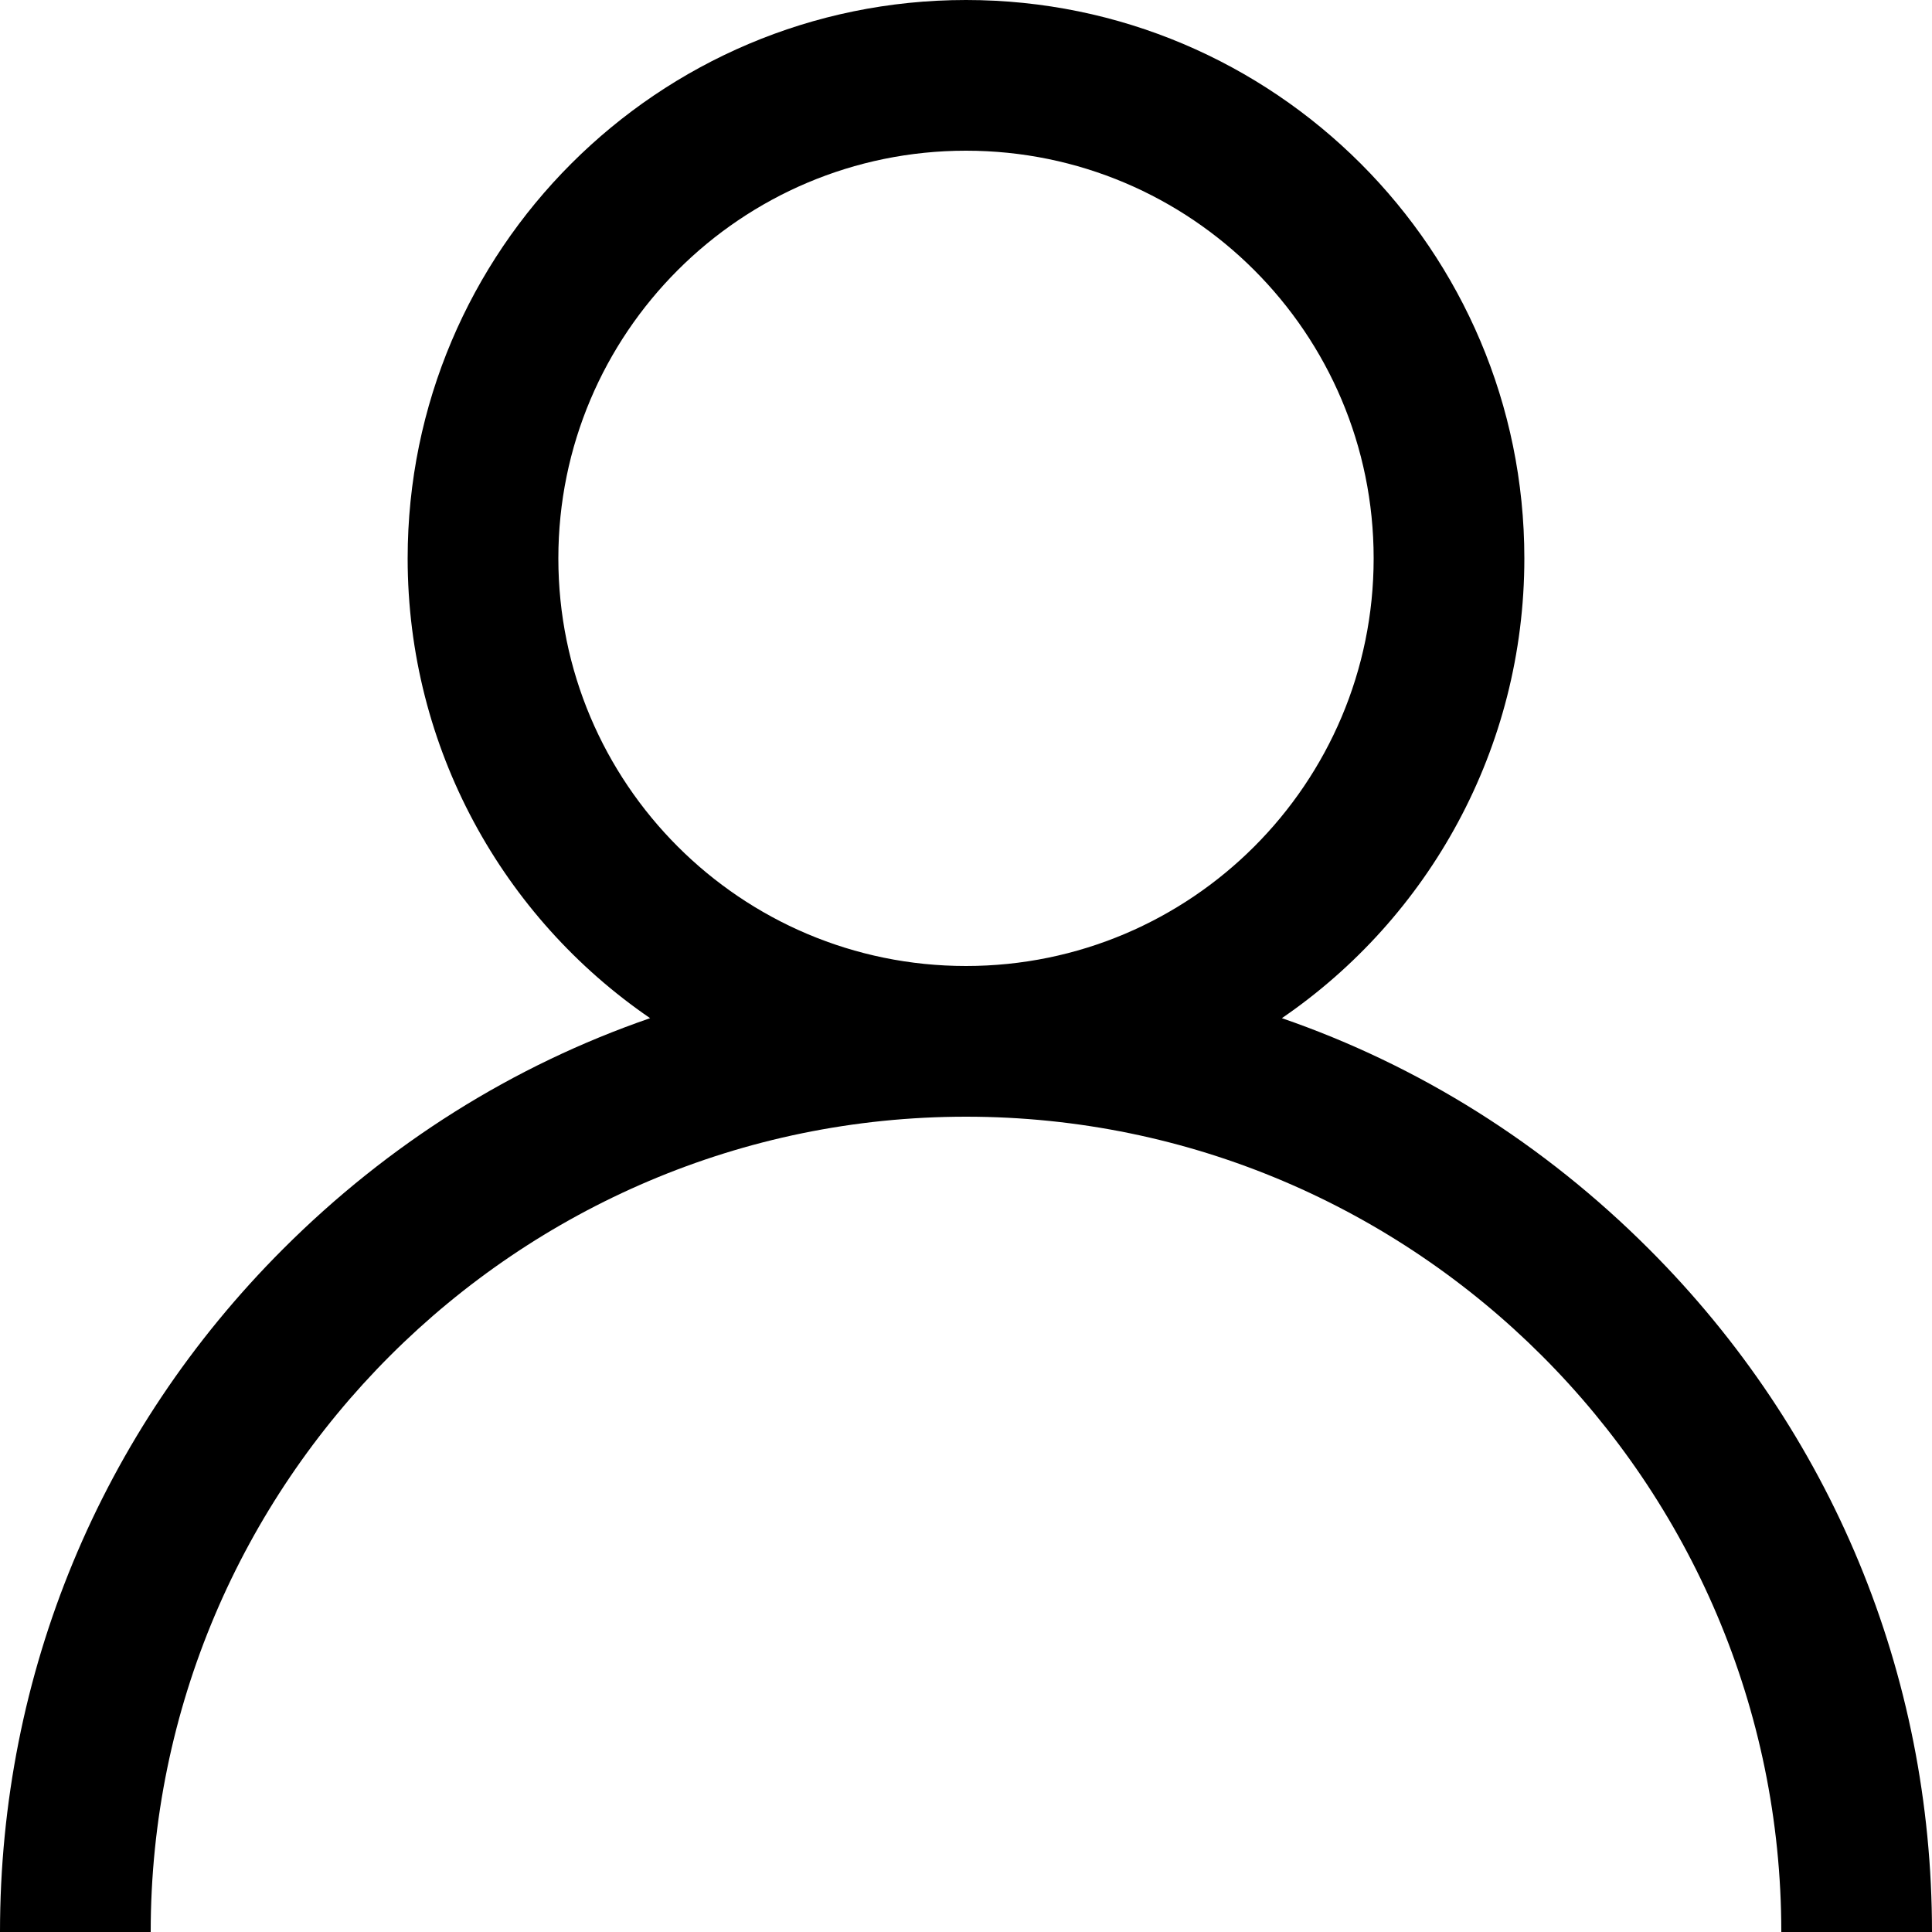
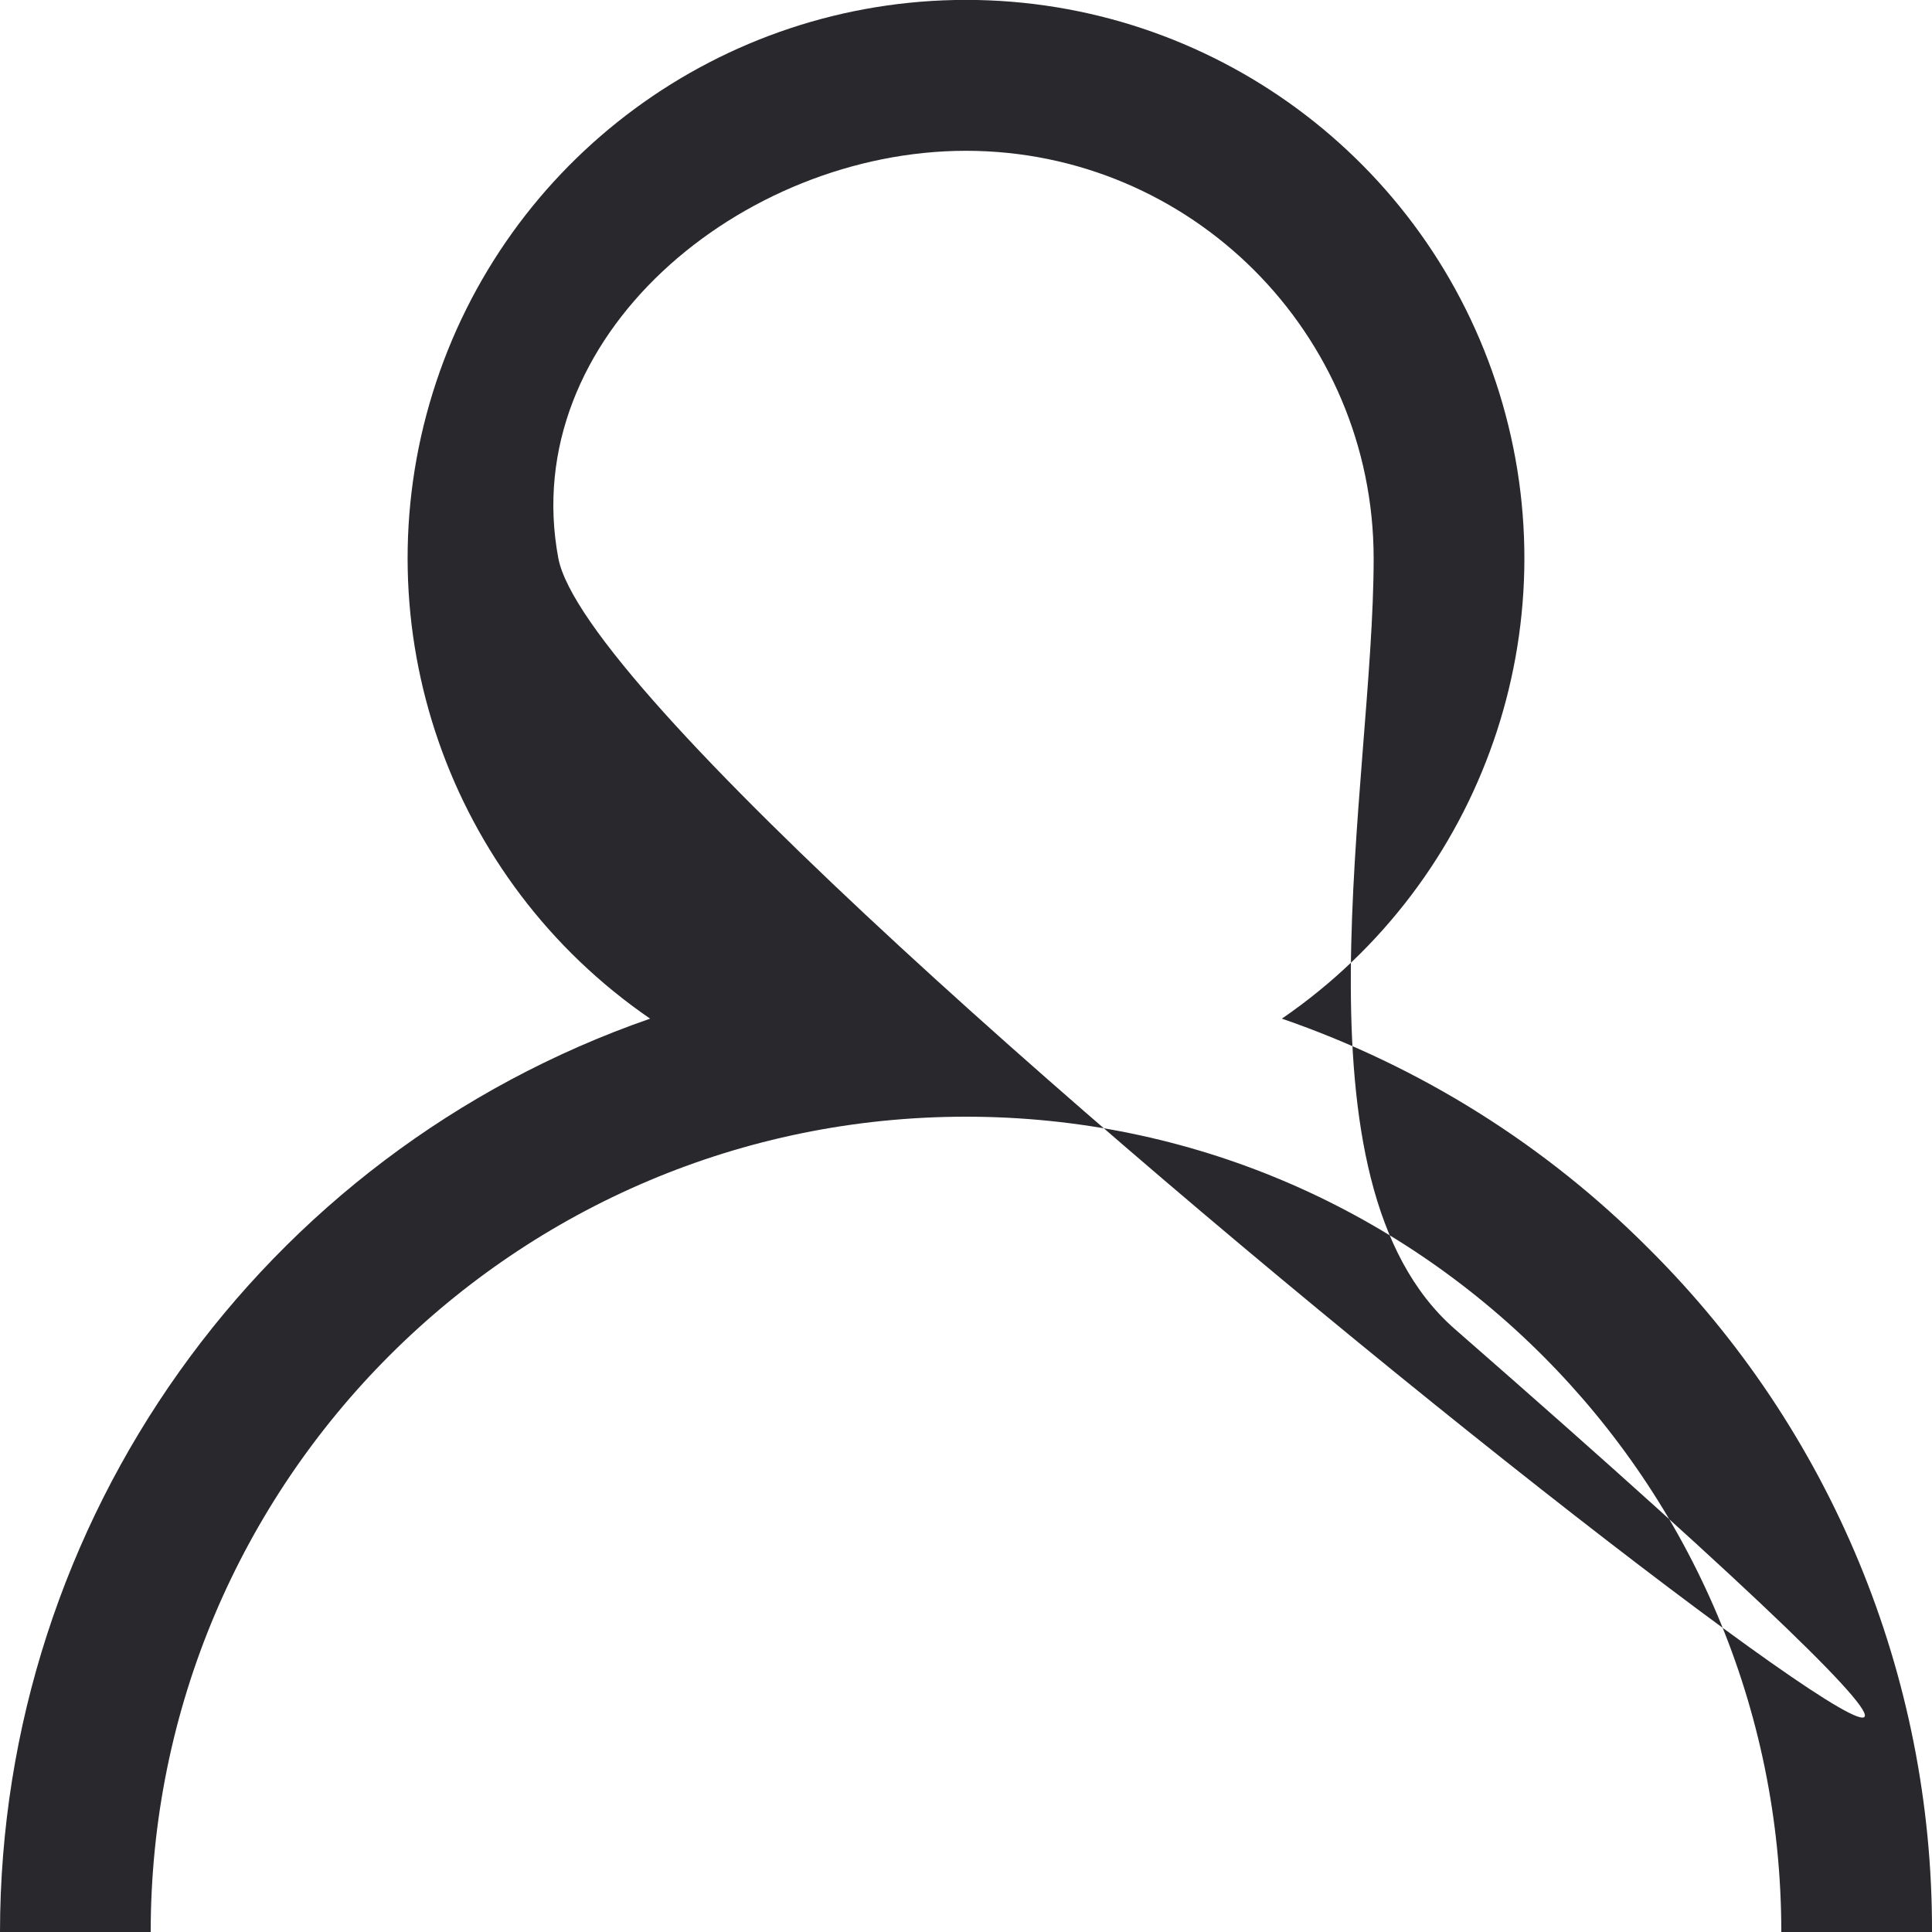
- <svg xmlns="http://www.w3.org/2000/svg" viewBox="0 0 20 20" width="20" height="20">
-   <style>
- 		tspan { white-space:pre }
- 		.shp0 { fill: #000 } 
- 	</style>
-   <g id="Blog_section">
-     <g id="Blog_3">
-       <g id="User">
-         <path id="Shape 15" class="shp0" d="M17.07 12.93C15.98 11.84 14.69 11.03 13.27 10.54C14.79 9.5 15.78 7.75 15.78 5.78C15.78 2.59 13.19 0 10 0C6.81 0 4.22 2.59 4.22 5.78C4.22 7.75 5.21 9.5 6.73 10.54C5.31 11.03 4.02 11.84 2.93 12.93C1.04 14.82 0 17.33 0 20L1.56 20C1.56 15.35 5.35 11.56 10 11.56C14.65 11.56 18.44 15.35 18.44 20L20 20C20 17.33 18.96 14.82 17.07 12.93ZM5.78 5.78C5.78 3.45 7.67 1.56 10 1.56C12.33 1.56 14.22 3.45 14.22 5.78C14.22 8.11 12.33 10 10 10C7.67 10 5.78 8.11 5.78 5.78Z" />
-       </g>
-     </g>
-   </g>
+ <svg xmlns="http://www.w3.org/2000/svg" width="20" height="20" viewBox="0 0 20 20">
+   <defs>
+     <style>
+       .cls-1 {
+         fill: #29282d;
+         fill-rule: evenodd;
+       }
+     </style>
+   </defs>
+   <path id="user" class="cls-1" d="M1392.07,57.928a9.923,9.923,0,0,0-3.8-2.383,5.78,5.78,0,1,0-6.54,0A10.018,10.018,0,0,0,1375,65h1.56a8.44,8.44,0,0,1,16.88,0H1395A9.931,9.931,0,0,0,1392.07,57.928Zm-11.29-7.148c-0.43-2.286,1.89-4.219,4.22-4.219a4.222,4.222,0,0,1,4.22,4.219c0,2.326-.91,6.449.84,7.978C1403.33,70.344,1381.3,53.49,1380.78,50.78Z" transform="translate(-1375 -45)" />
</svg>
